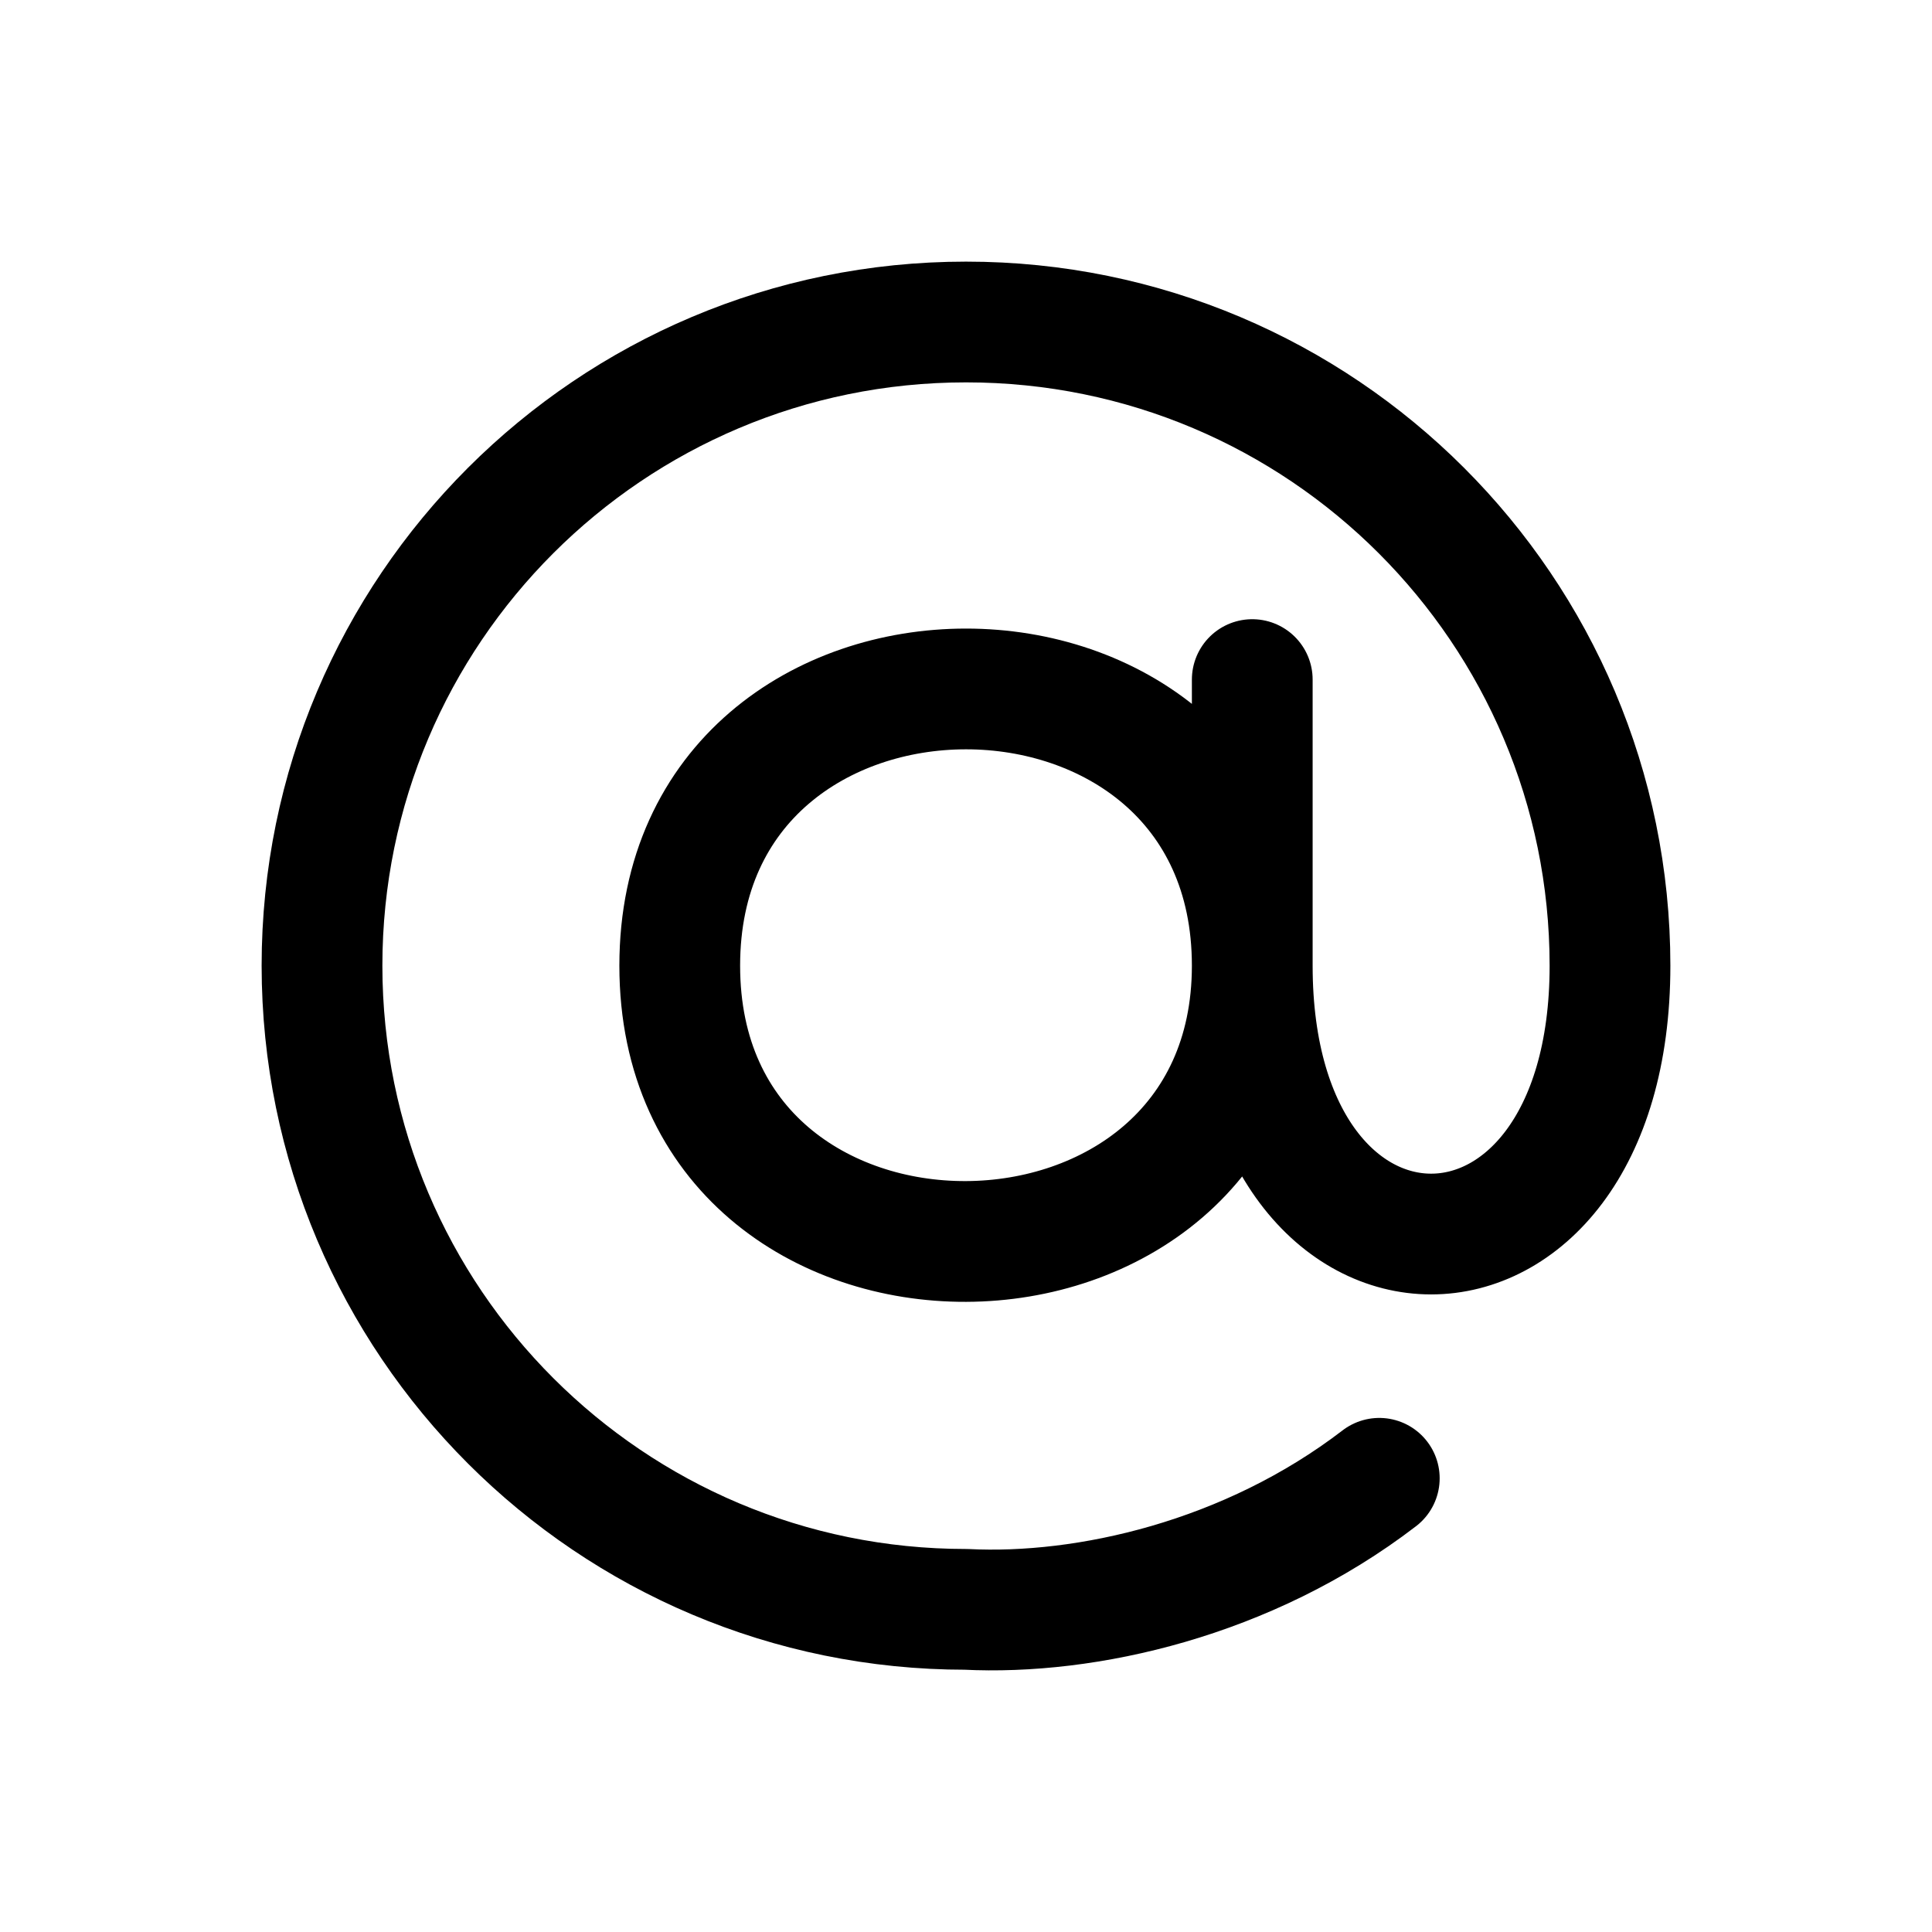
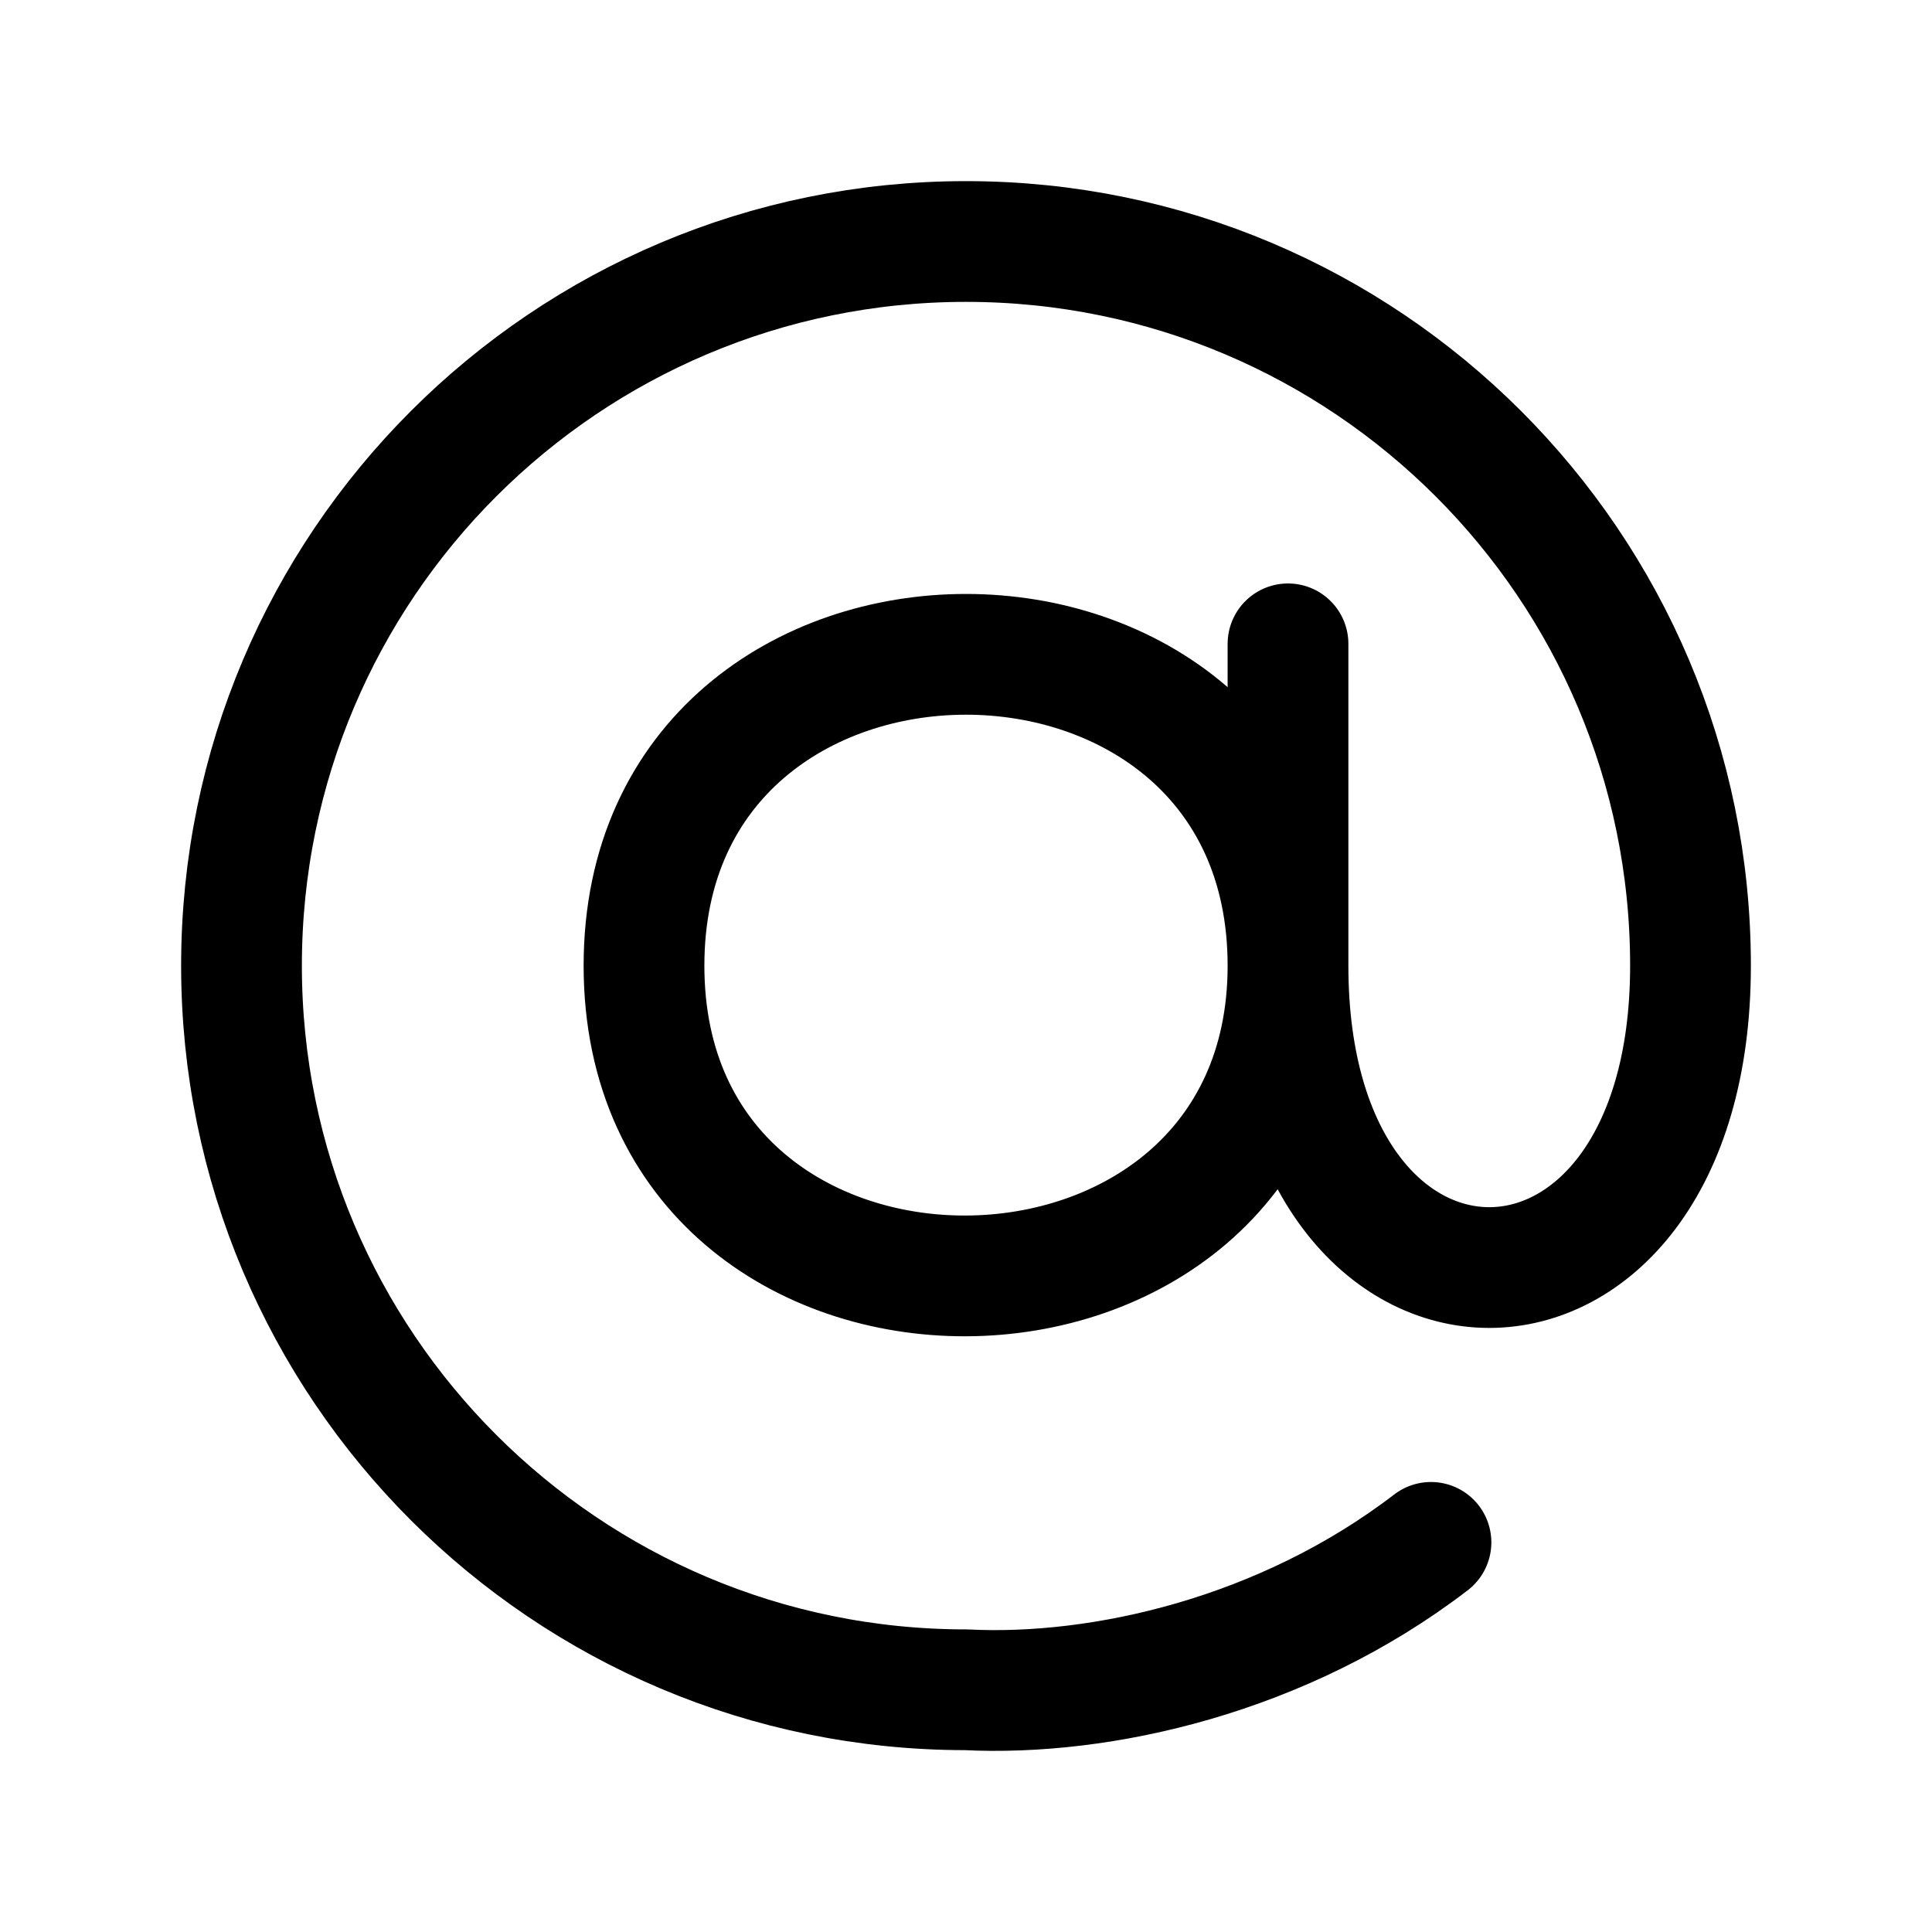
<svg xmlns="http://www.w3.org/2000/svg" width="24" height="24" fill="none" viewBox="0 0 24 24" stroke-width="1.5" stroke-linecap="round" stroke-linejoin="round" stroke="currentColor">
-   <path d="M15.556 11.996V8.442m0 3.554c0-4.584-7.112-4.583-7.112 0 0 4.594 7.112 4.542 7.112 0Zm0 0c0 4.445 4.444 4.445 4.444 0A7.998 7.998 0 0 0 12 4c-4.418 0-8 3.58-8 7.996a7.998 7.998 0 0 0 8 7.996c1.489.075 3.5-.374 5.134-1.628" />
+   <path d="M16 11.996V7.998m0 3.998c0-5.157-8-5.157-8 0 0 5.167 8 5.11 8 0Zm0 0c0 5 5 5 5 0C21 7.027 16.97 3 12 3s-9 4.027-9 8.996c0 4.968 4.03 8.995 9 8.995 1.675.084 3.938-.421 5.776-1.831" />
</svg>
